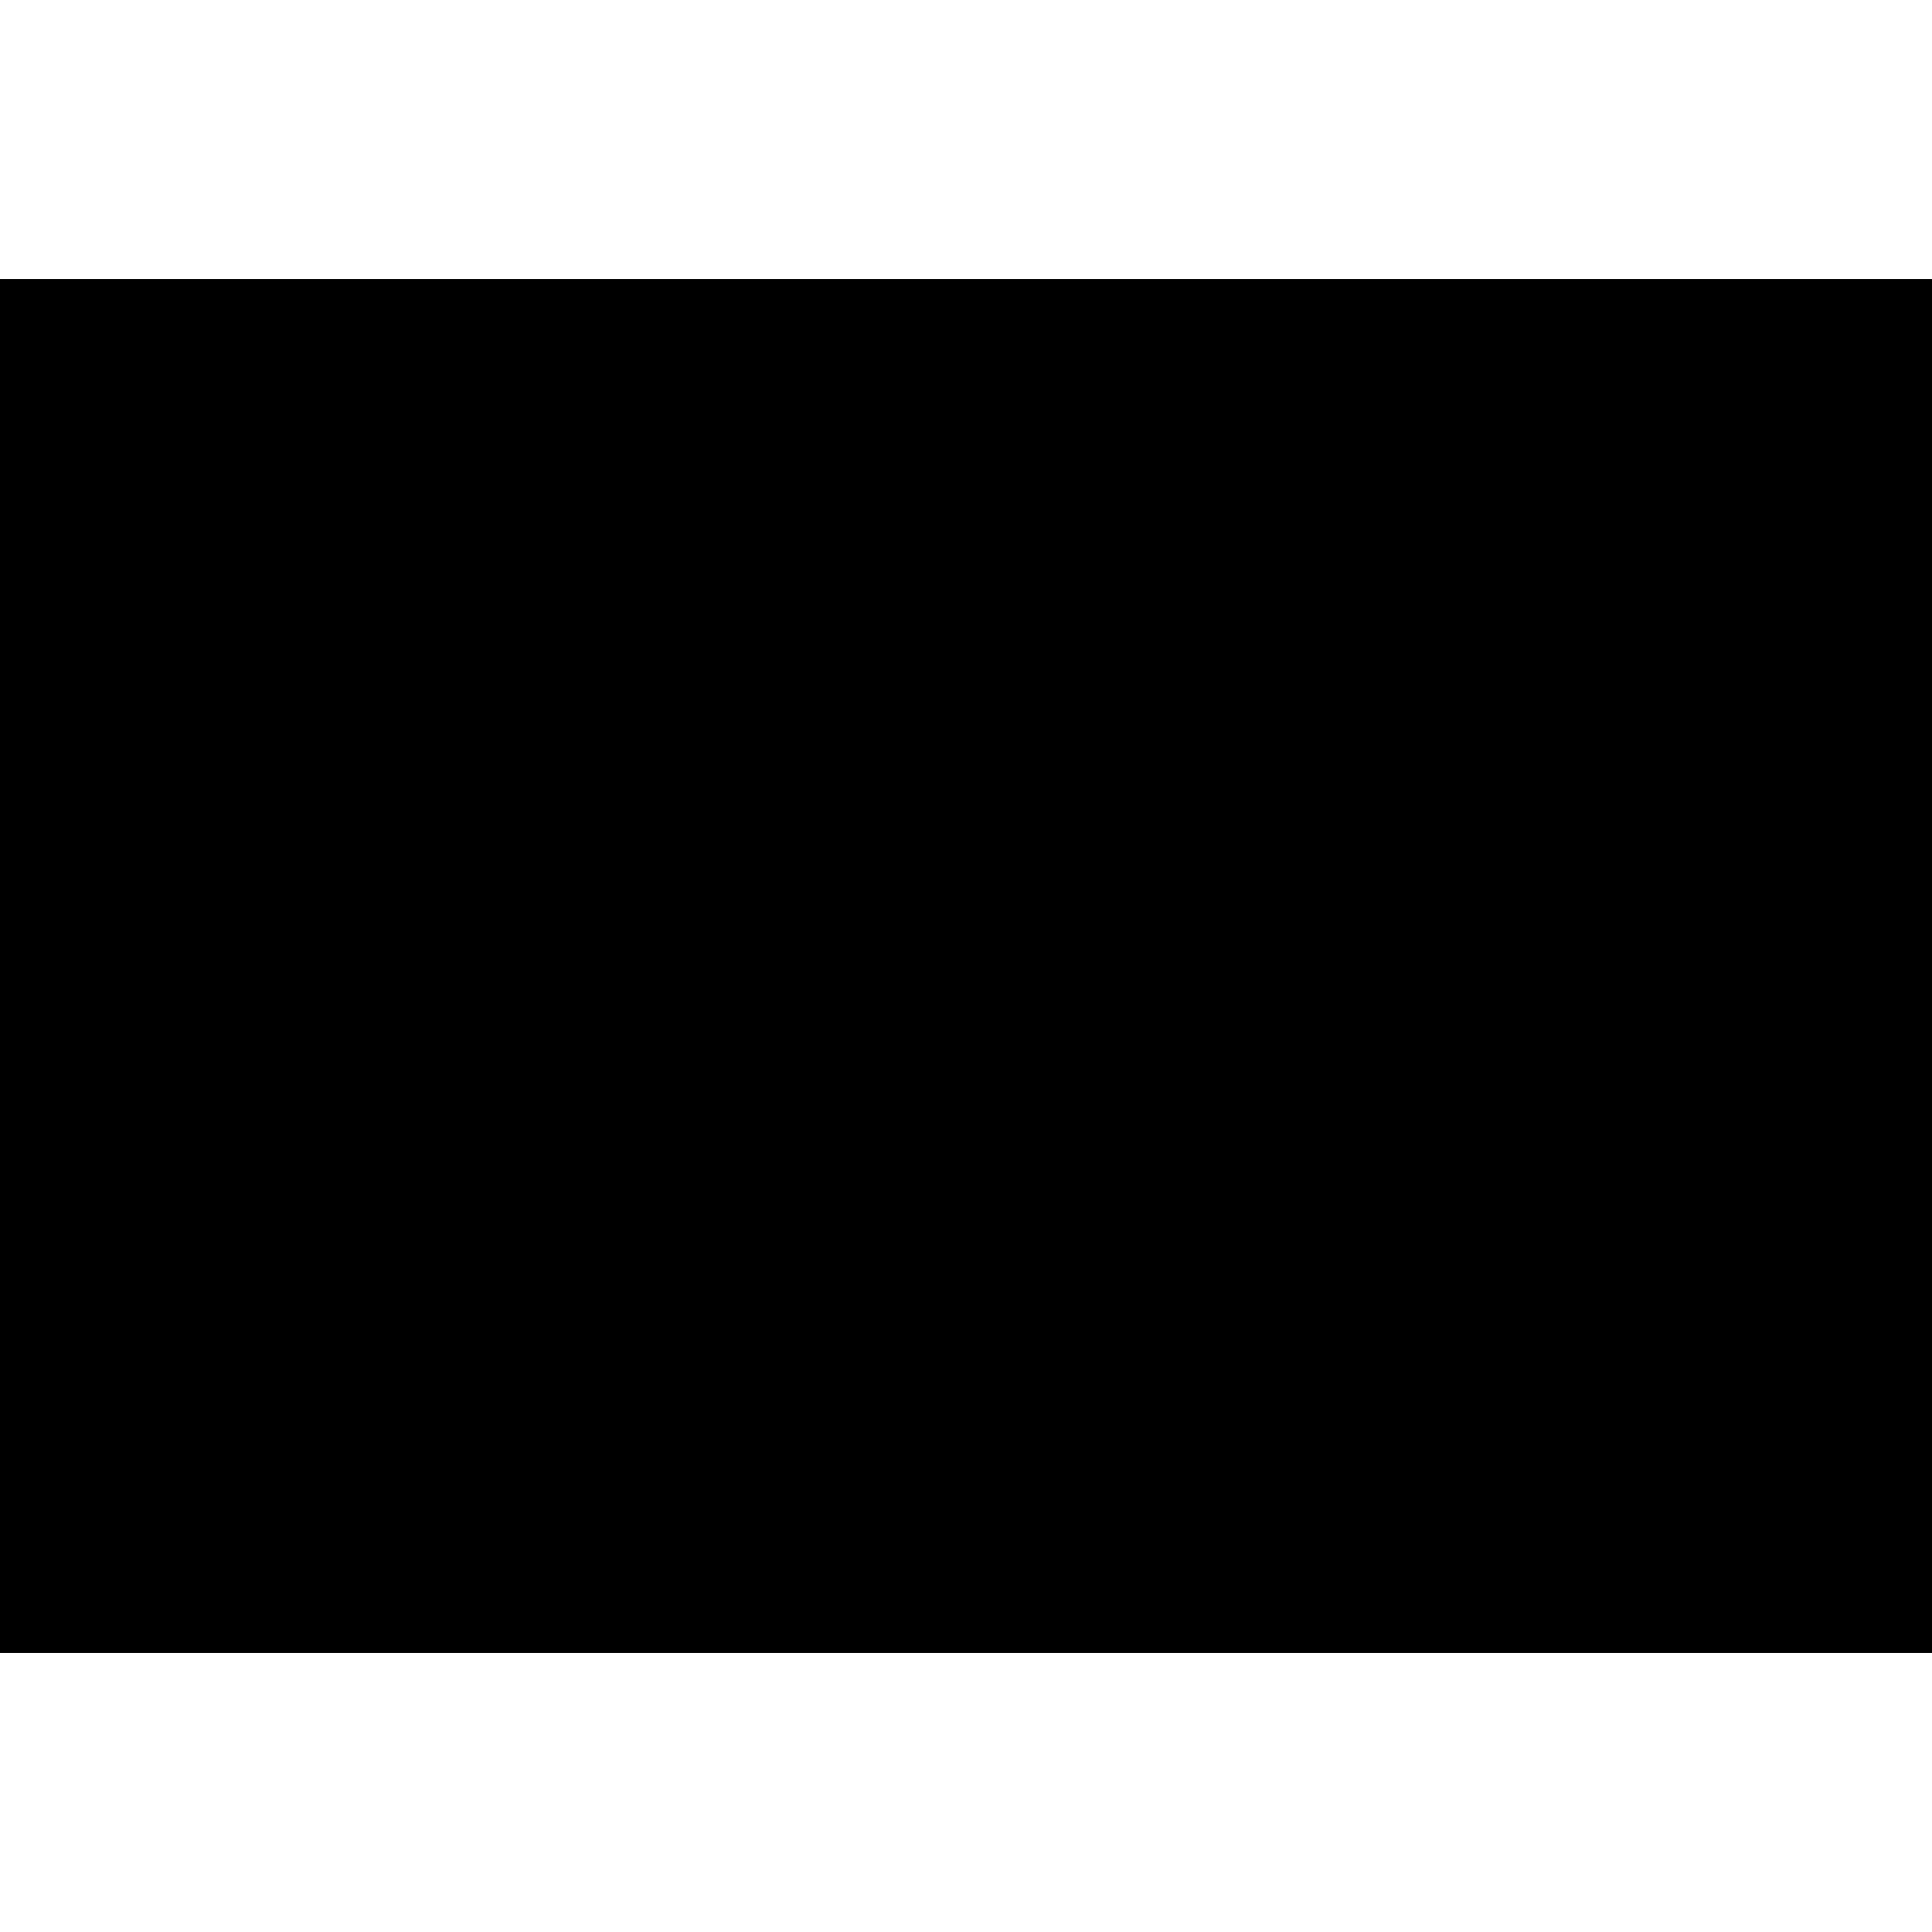
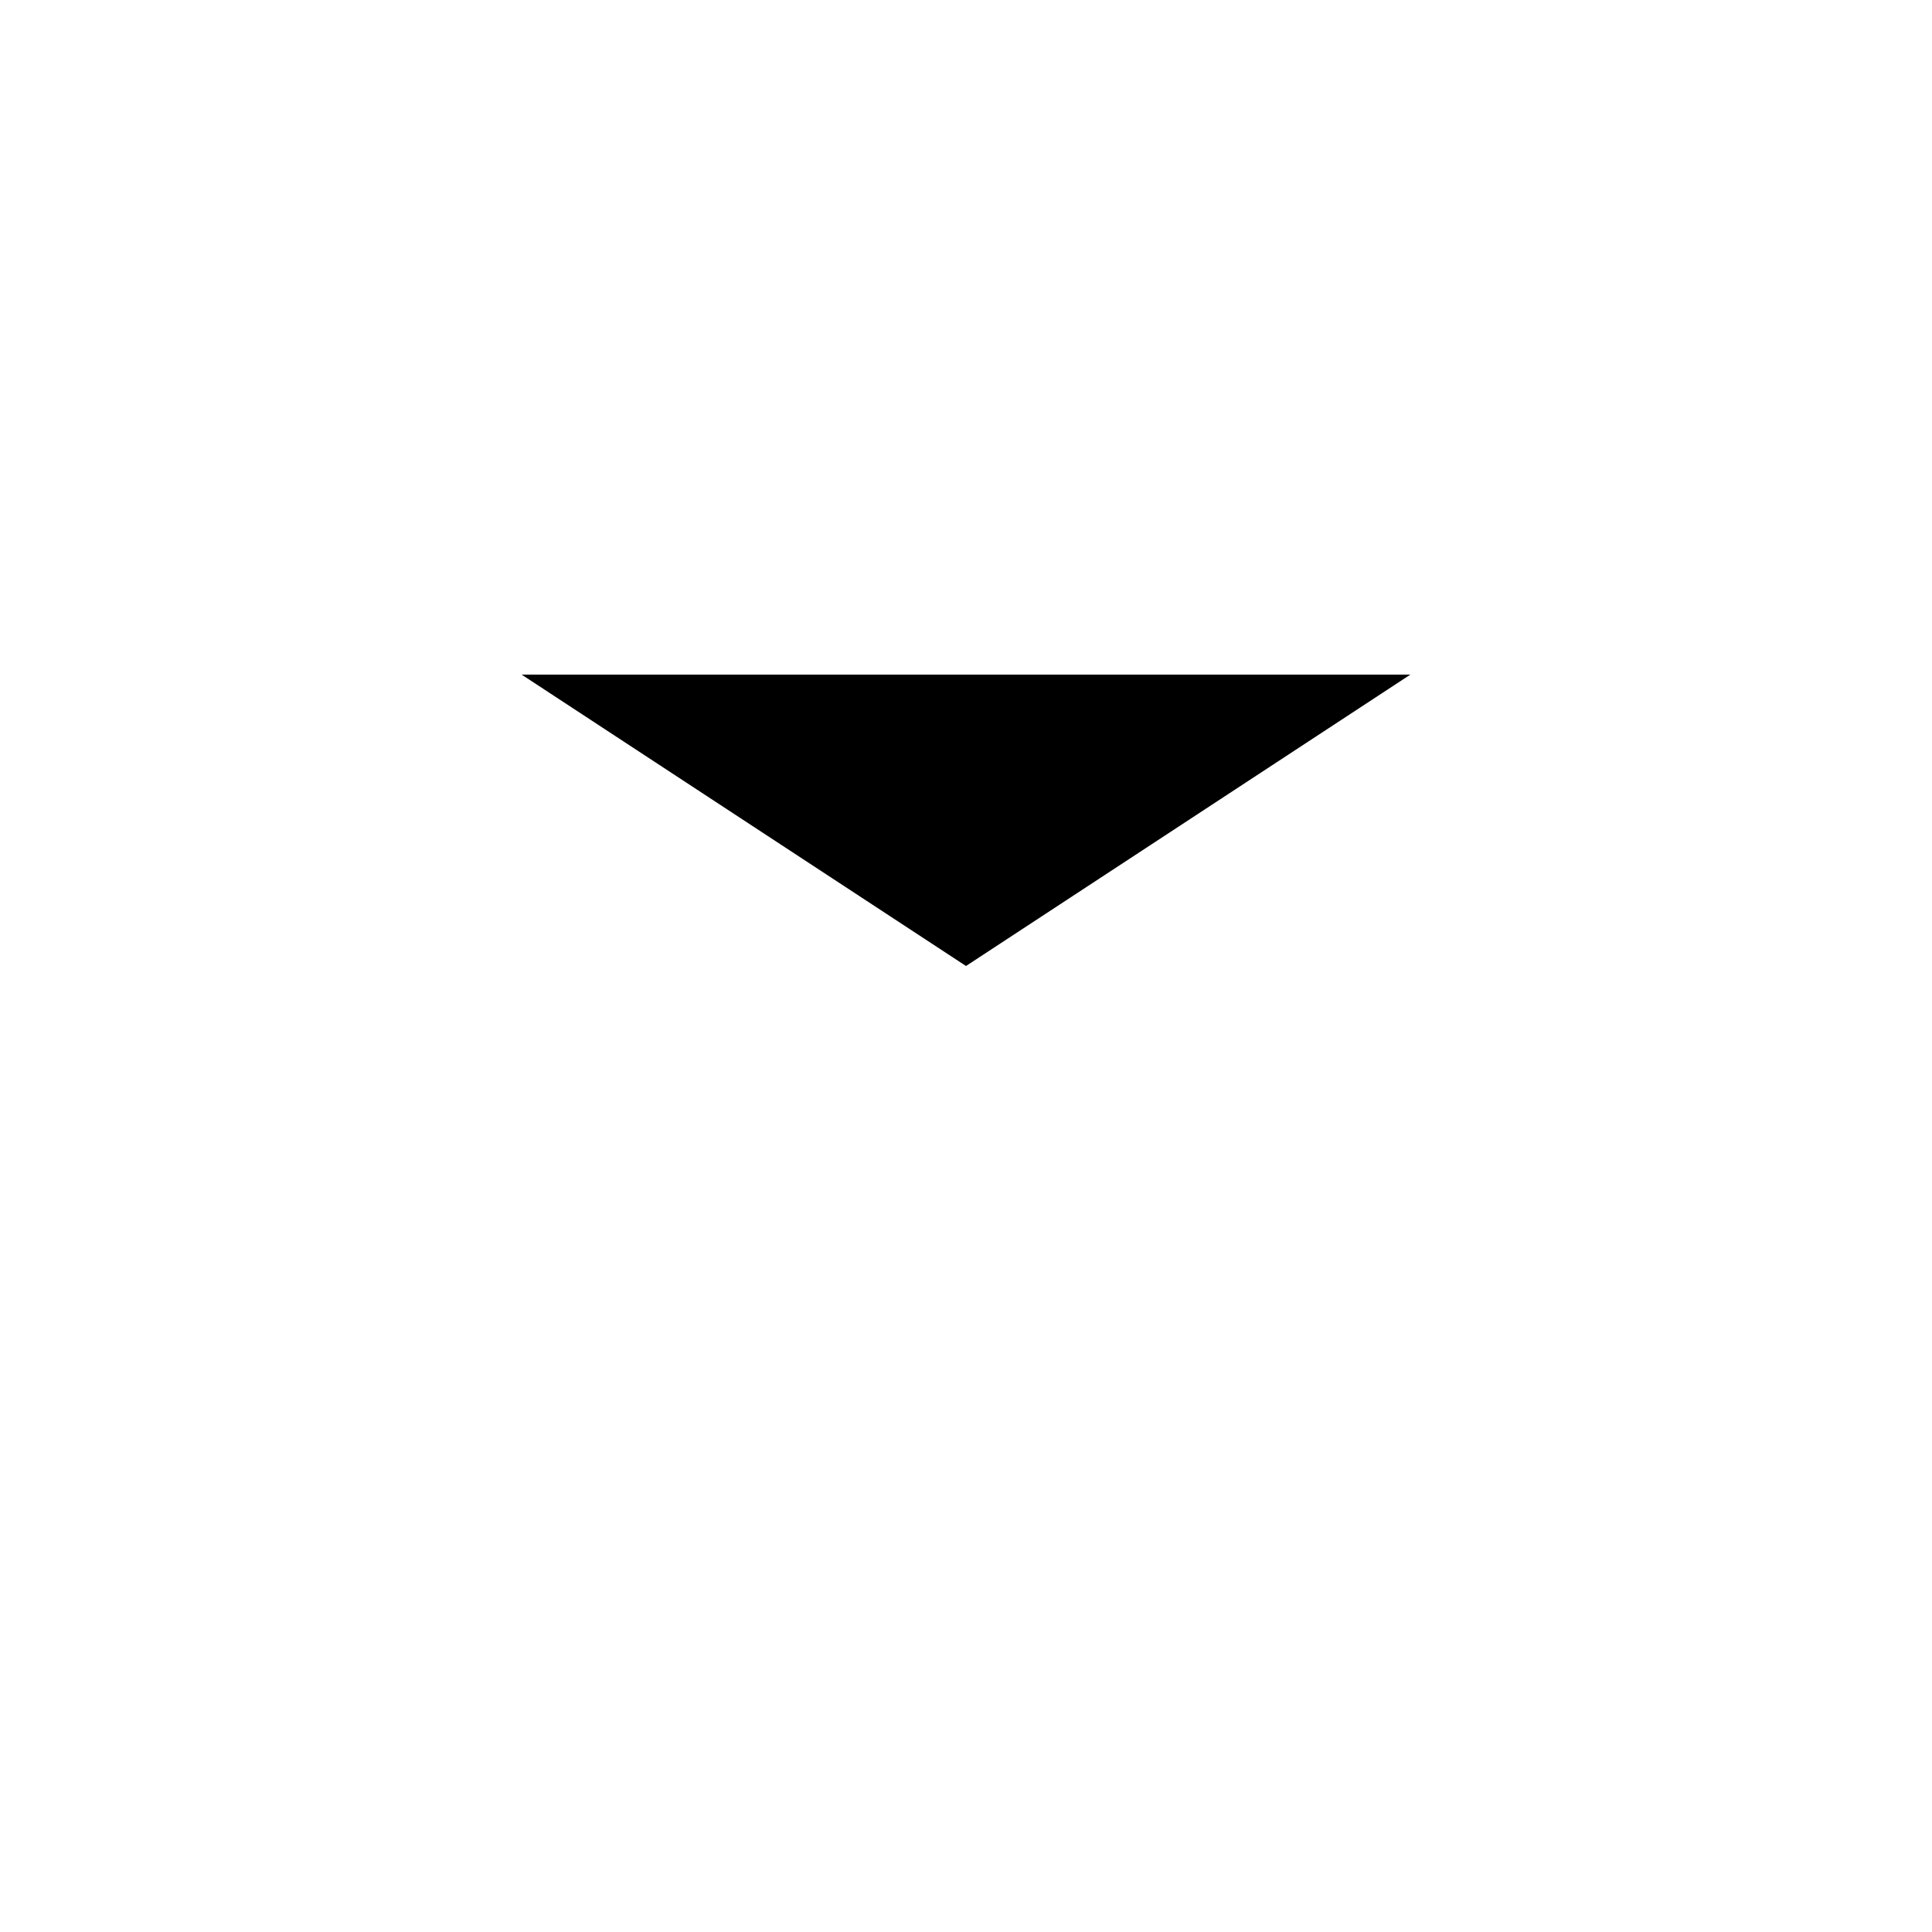
- <svg xmlns="http://www.w3.org/2000/svg" version="1.0" width="1440pt" height="1440pt" viewBox="0 0 1440 1440" preserveAspectRatio="xMidYMid meet">
-   <g transform="translate(0,1440) scale(0.1,-0.1)" fill="#000000" stroke="none">
-     <path d="M0 7200 l0 -5120 7200 0 7200 0 0 5120 0 5120 -7200 0 -7200 0 0 -5120z" />
+ <svg xmlns="http://www.w3.org/2000/svg" version="1.0" width="512" height="512" viewBox="0 0 512 512">
+   <g transform="translate(138.240,178.780) scale(3.860984)" fill="#000000">
+     <path d="M30.5 20L0 0H61L30.5 20Z" />
  </g>
</svg>
